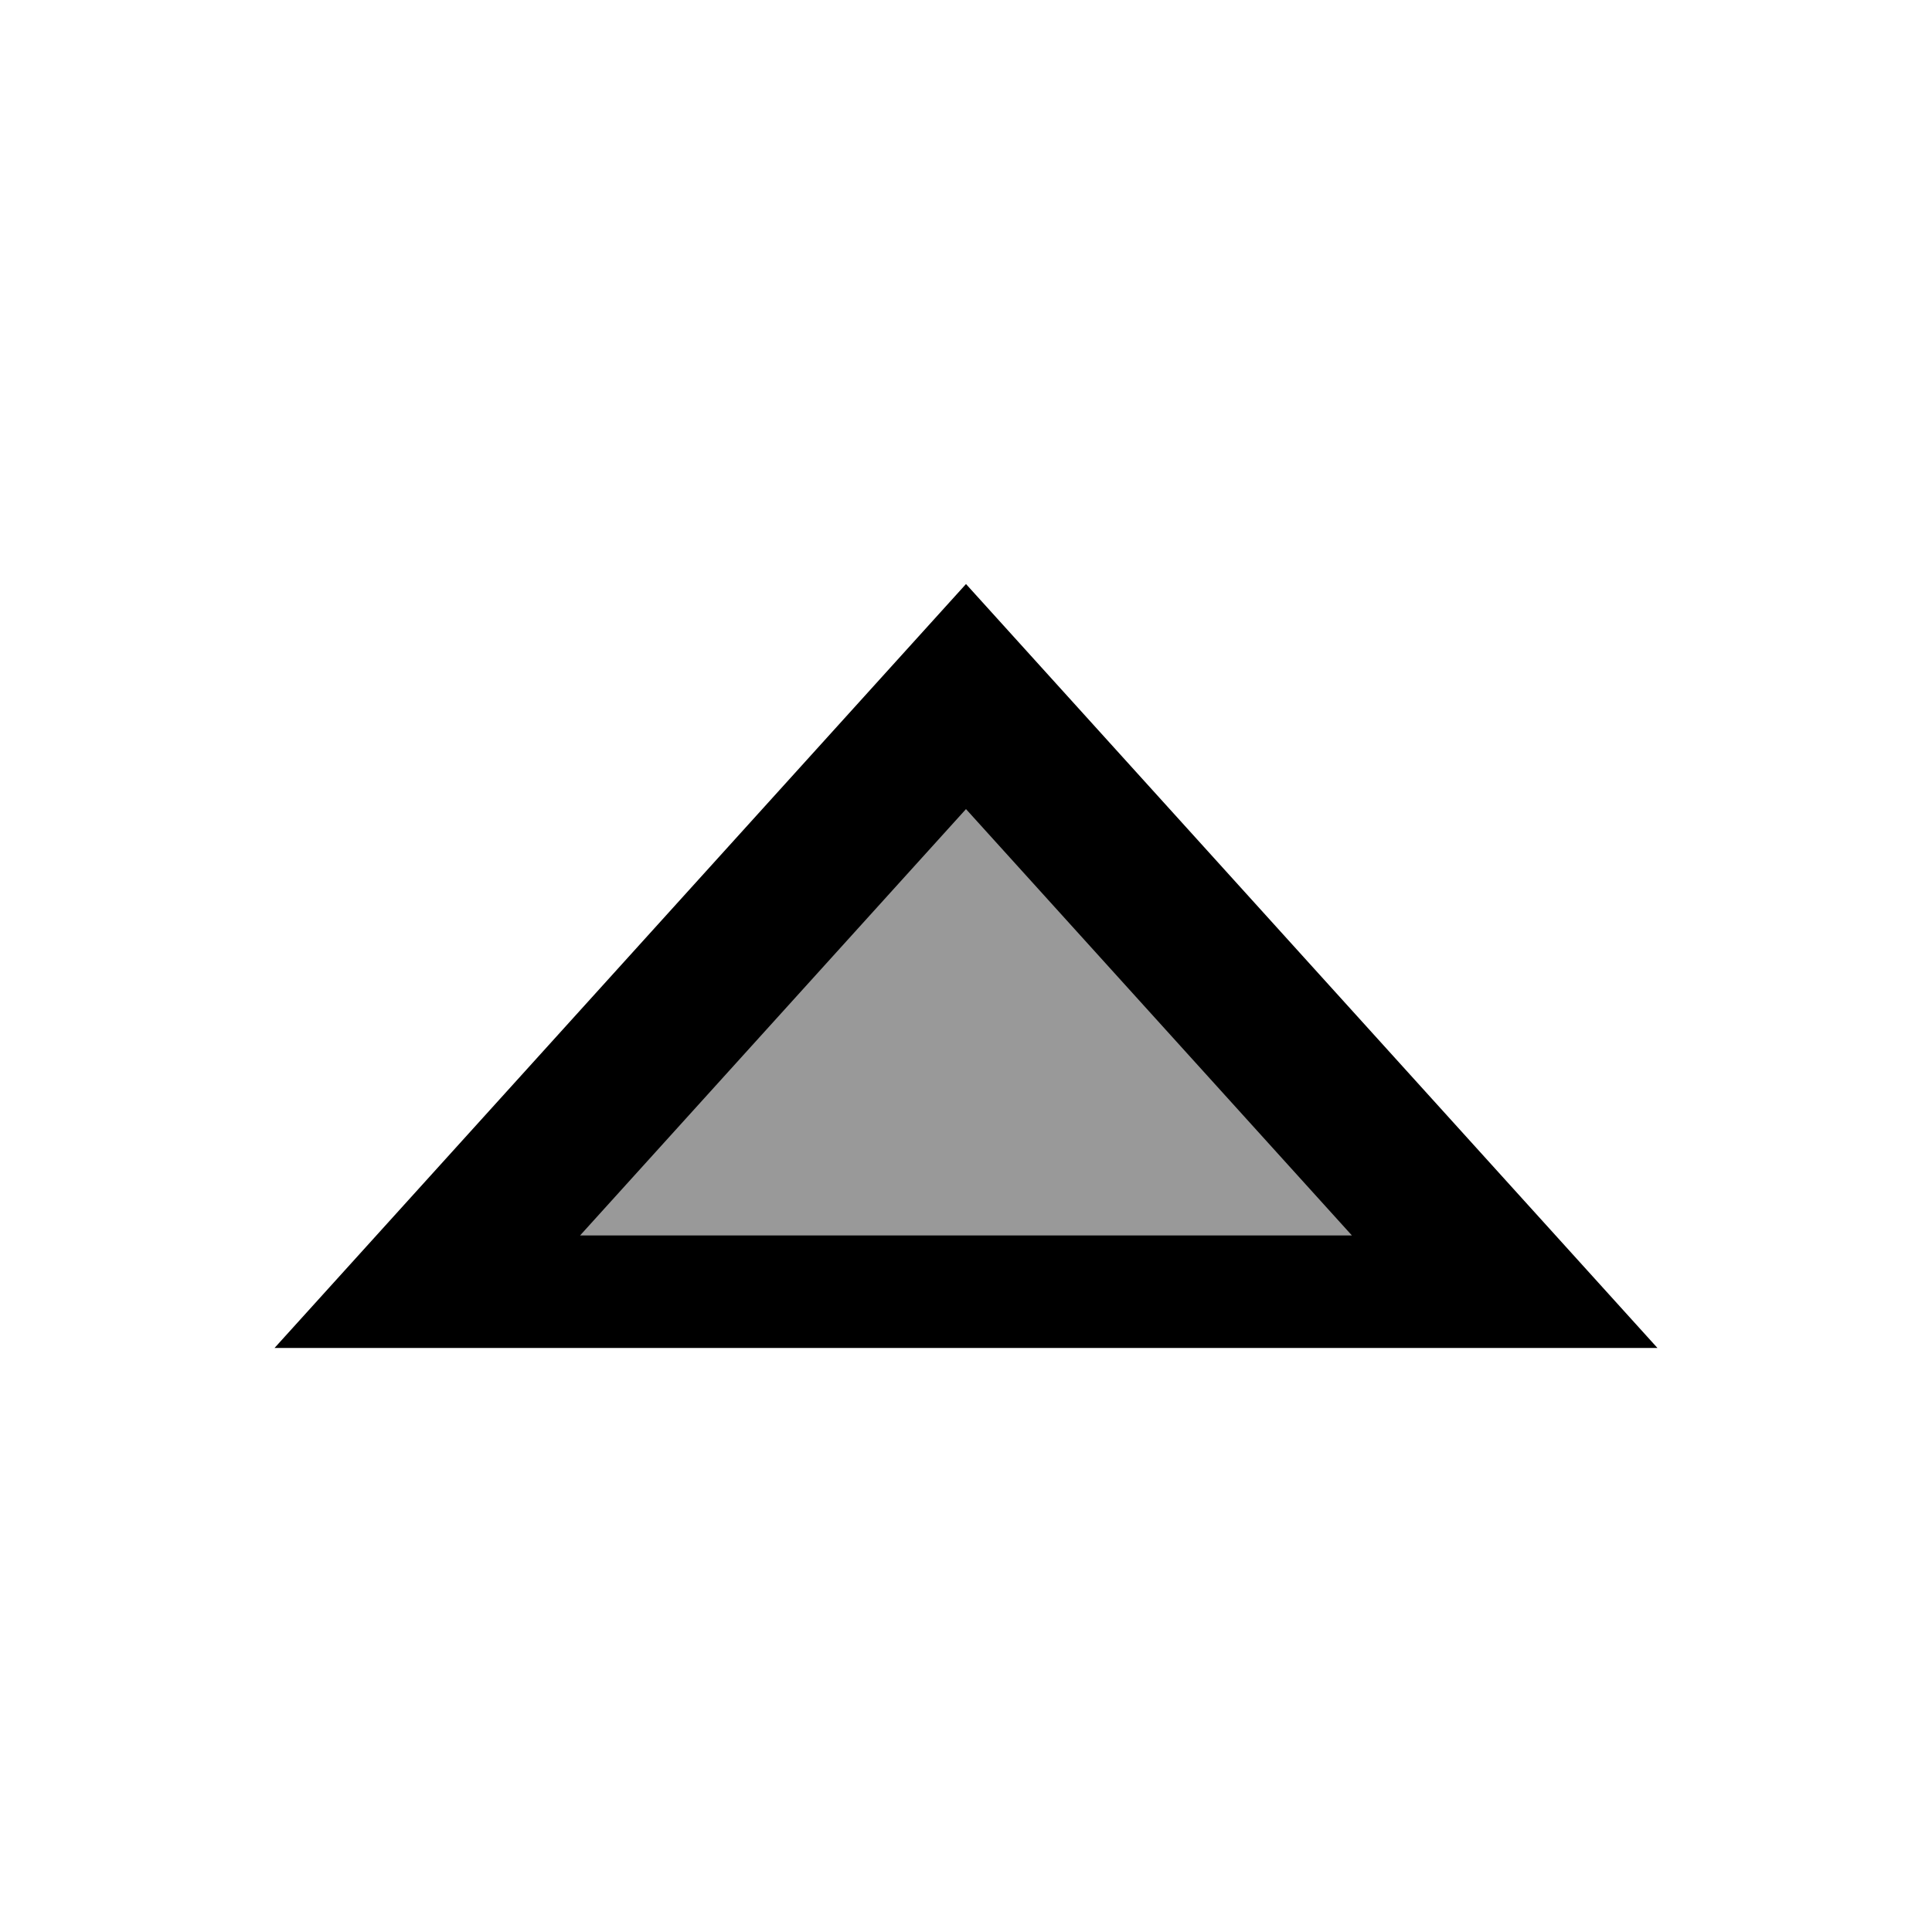
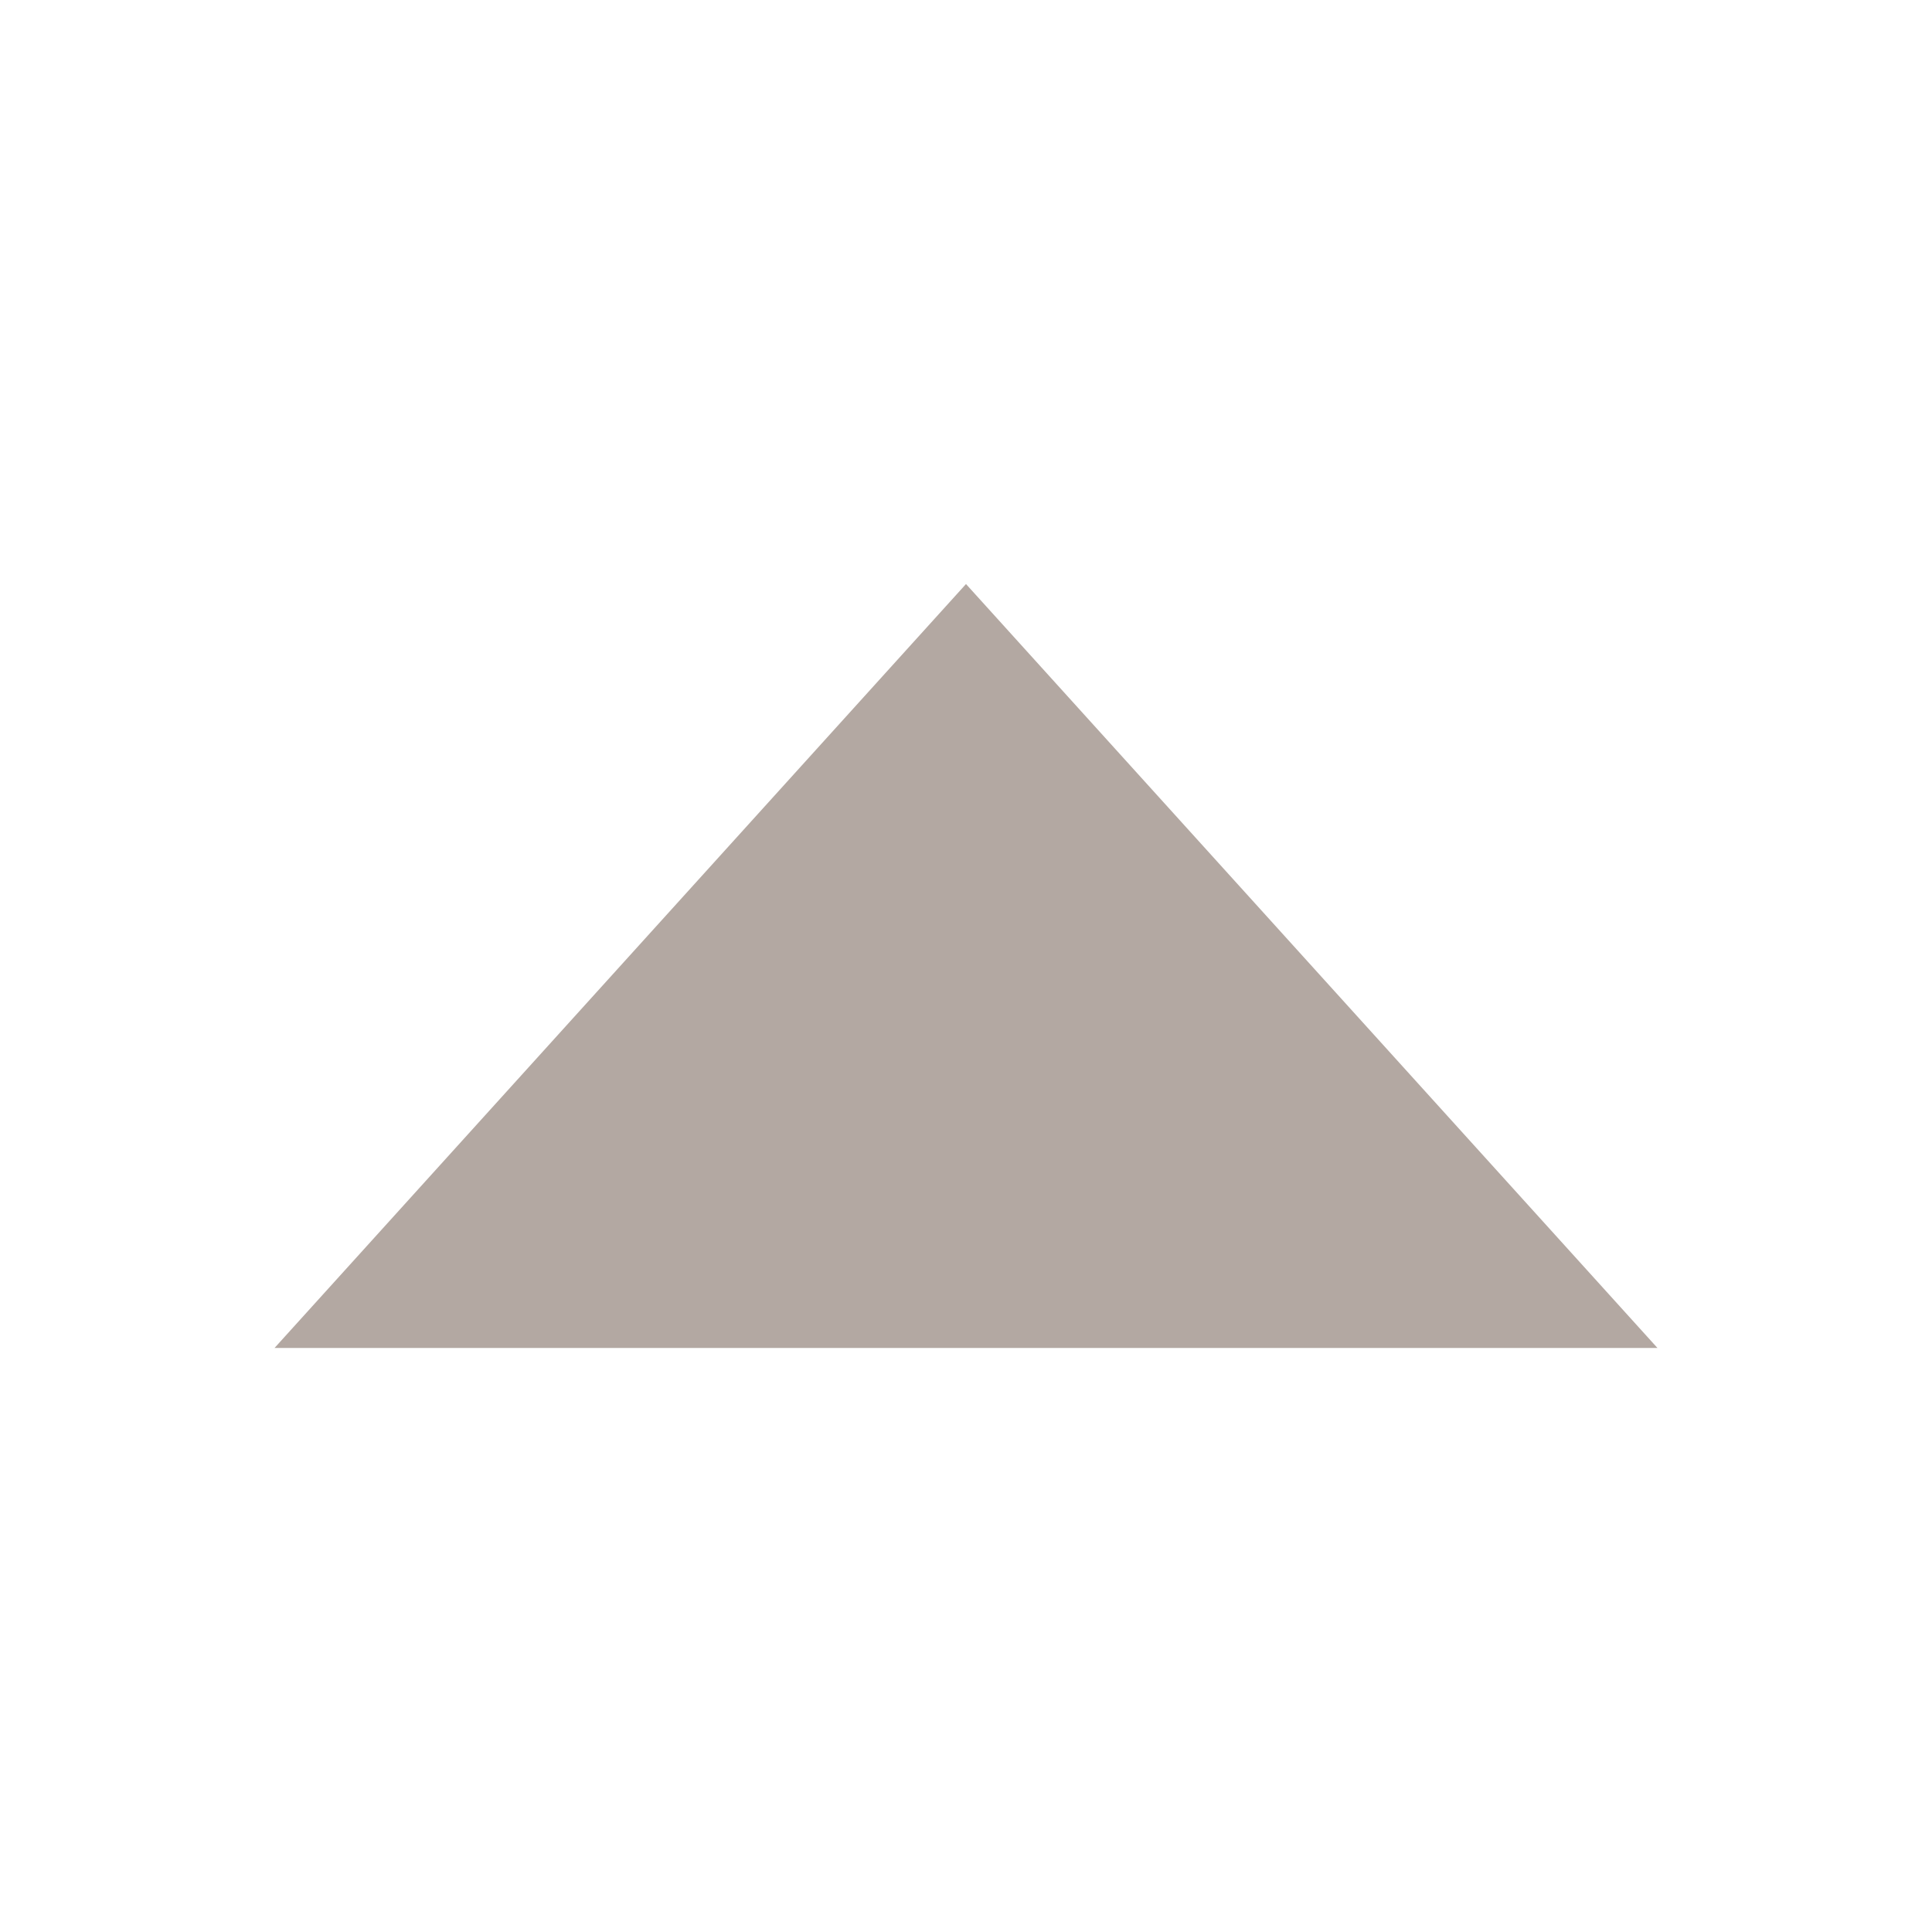
<svg xmlns="http://www.w3.org/2000/svg" width="100mm" height="100mm" viewBox="0 0 100 100" version="1.1" id="svg8">
  <defs id="defs2" />
  <g id="layer1" transform="translate(-42.07209,-37.26123)">
-     <path style="fill:#999999;fill-opacity:1;fill-rule:evenodd;stroke:#000000;stroke-width:9.131;stroke-miterlimit:4;stroke-dasharray:none;stroke-opacity:1" id="path869-1" d="m 113.936,87.261 -48.293,27.882 0,-55.764 z" transform="matrix(0,-0.637861,1,0,4.81085,145.9905)" />
+     <path style="fill:#b3a8a2;fill-opacity:1;fill-rule:evenodd;stroke:#b3a8a2;stroke-width:9.131;stroke-miterlimit:4;stroke-dasharray:none;stroke-opacity:1" id="path869-1" d="m 113.936,87.261 -48.293,27.882 0,-55.764 z" transform="matrix(0,-0.637861,1,0,4.81085,145.9905)" />
  </g>
</svg>
